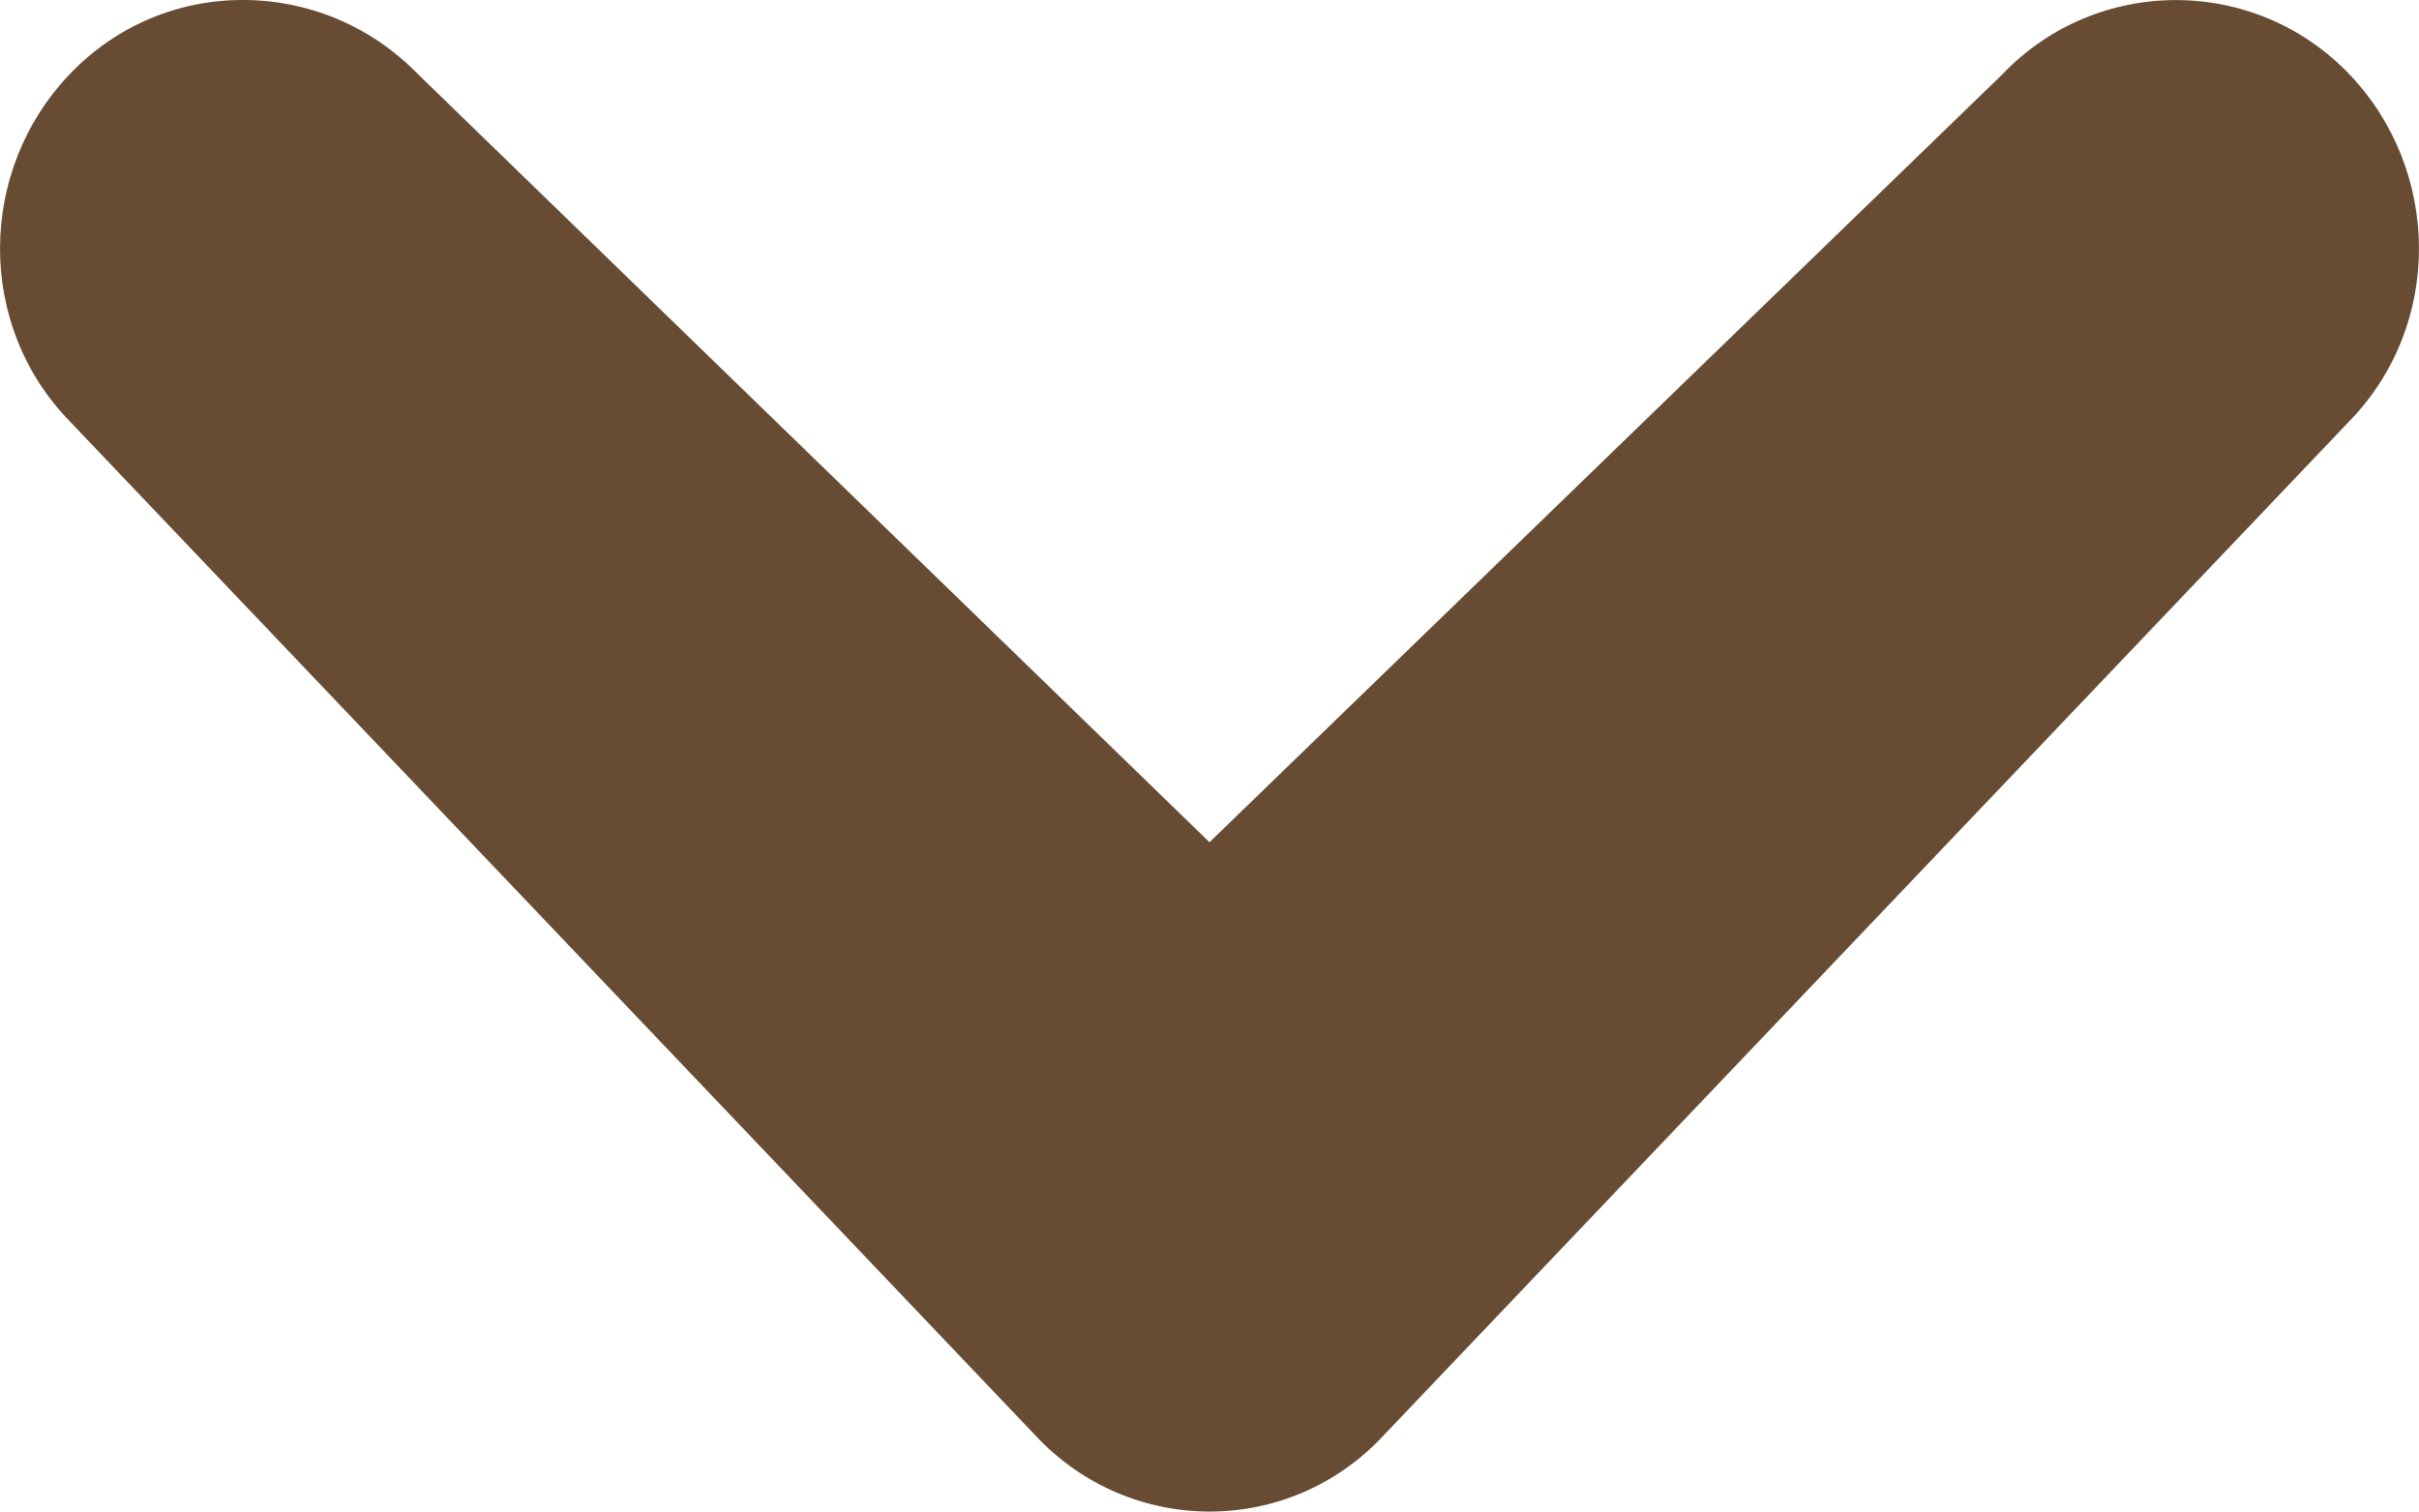
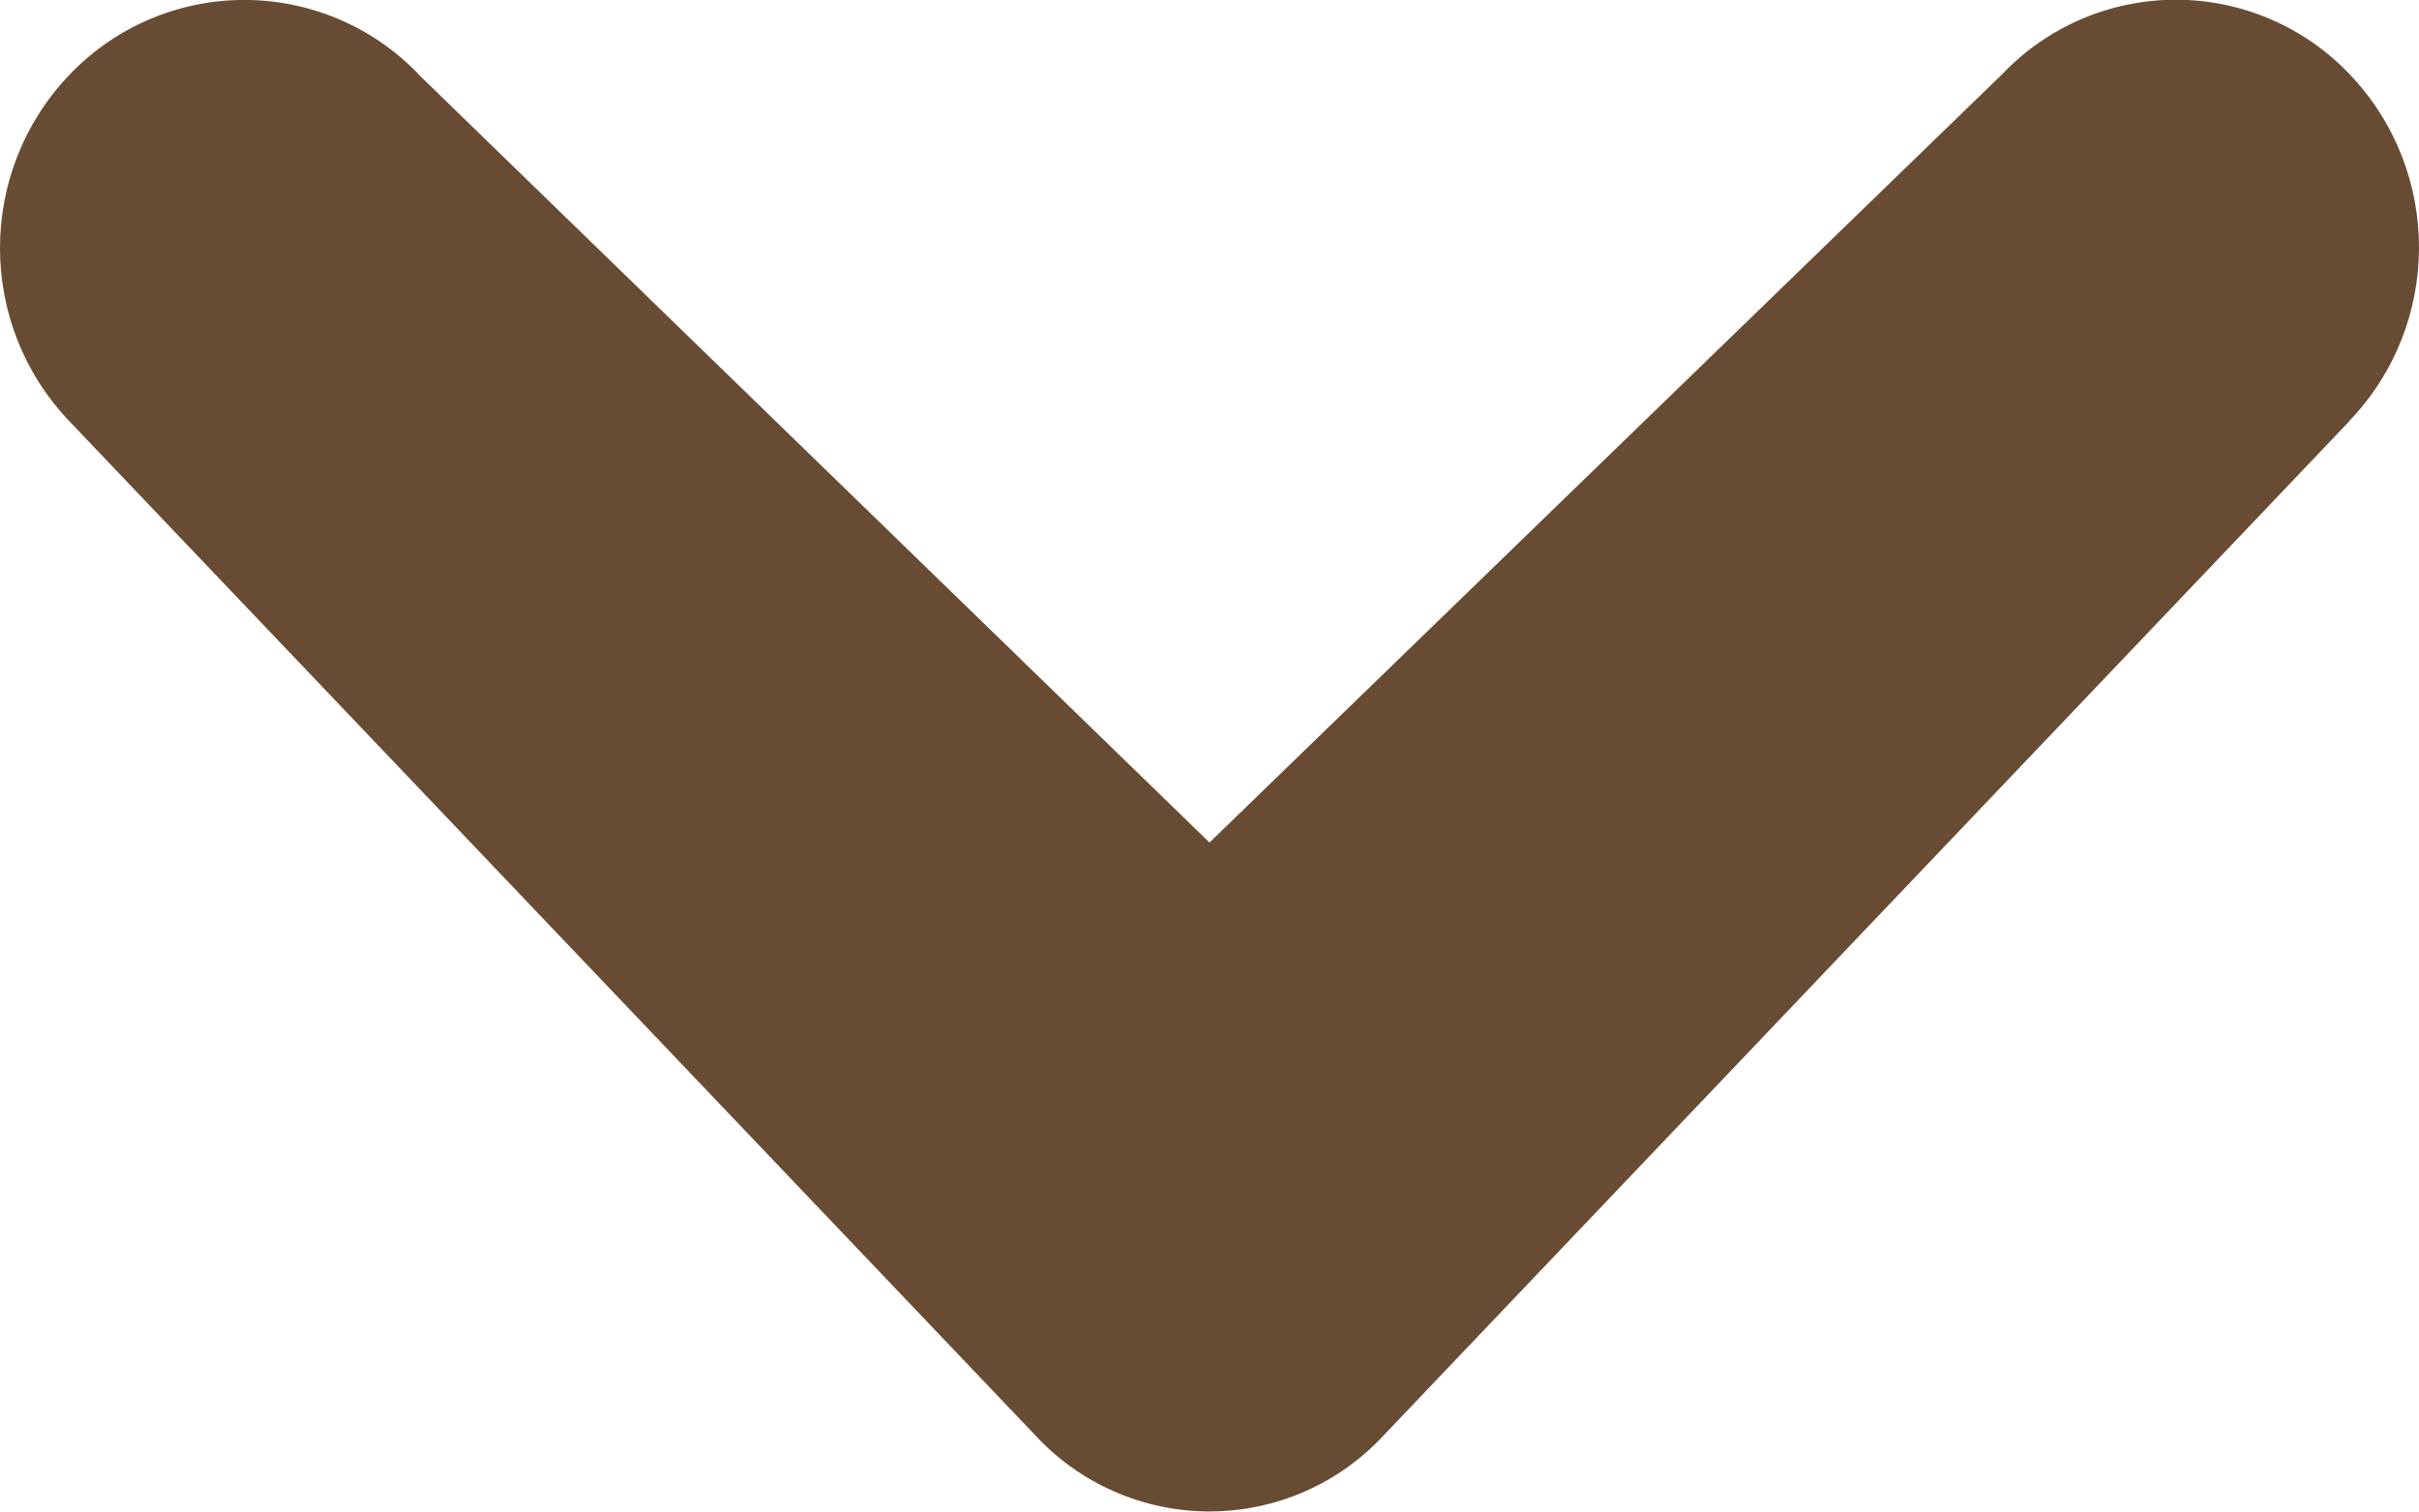
<svg xmlns="http://www.w3.org/2000/svg" width="8" height="5" viewBox="0 0 8 5">
-   <path fill="#674C33" d="M7.769 1.394L4.577 4.747C4.264 5.085 3.736 5.084 3.423 4.747L0.231 1.394C-0.081 1.074 -0.072 0.563 0.229 0.247C0.545 -0.086 1.065 -0.077 1.378 0.241L1.384 0.247L4 2.786L6.621 0.247C6.934 -0.082 7.458 -0.082 7.771 0.247C8.072 0.563 8.081 1.074 7.769 1.394Z" />
+   <path fill="#674C33" d="M7.769 1.394L4.577 4.747a.785.785 0 01-1.154 0L.23 1.394a.83.83 0 010-1.147A.799.799 0 011.379.24l.005.006L4 2.787 6.621.246a.793.793 0 011.15 0 .83.83 0 01-.002 1.147z" />
</svg>
